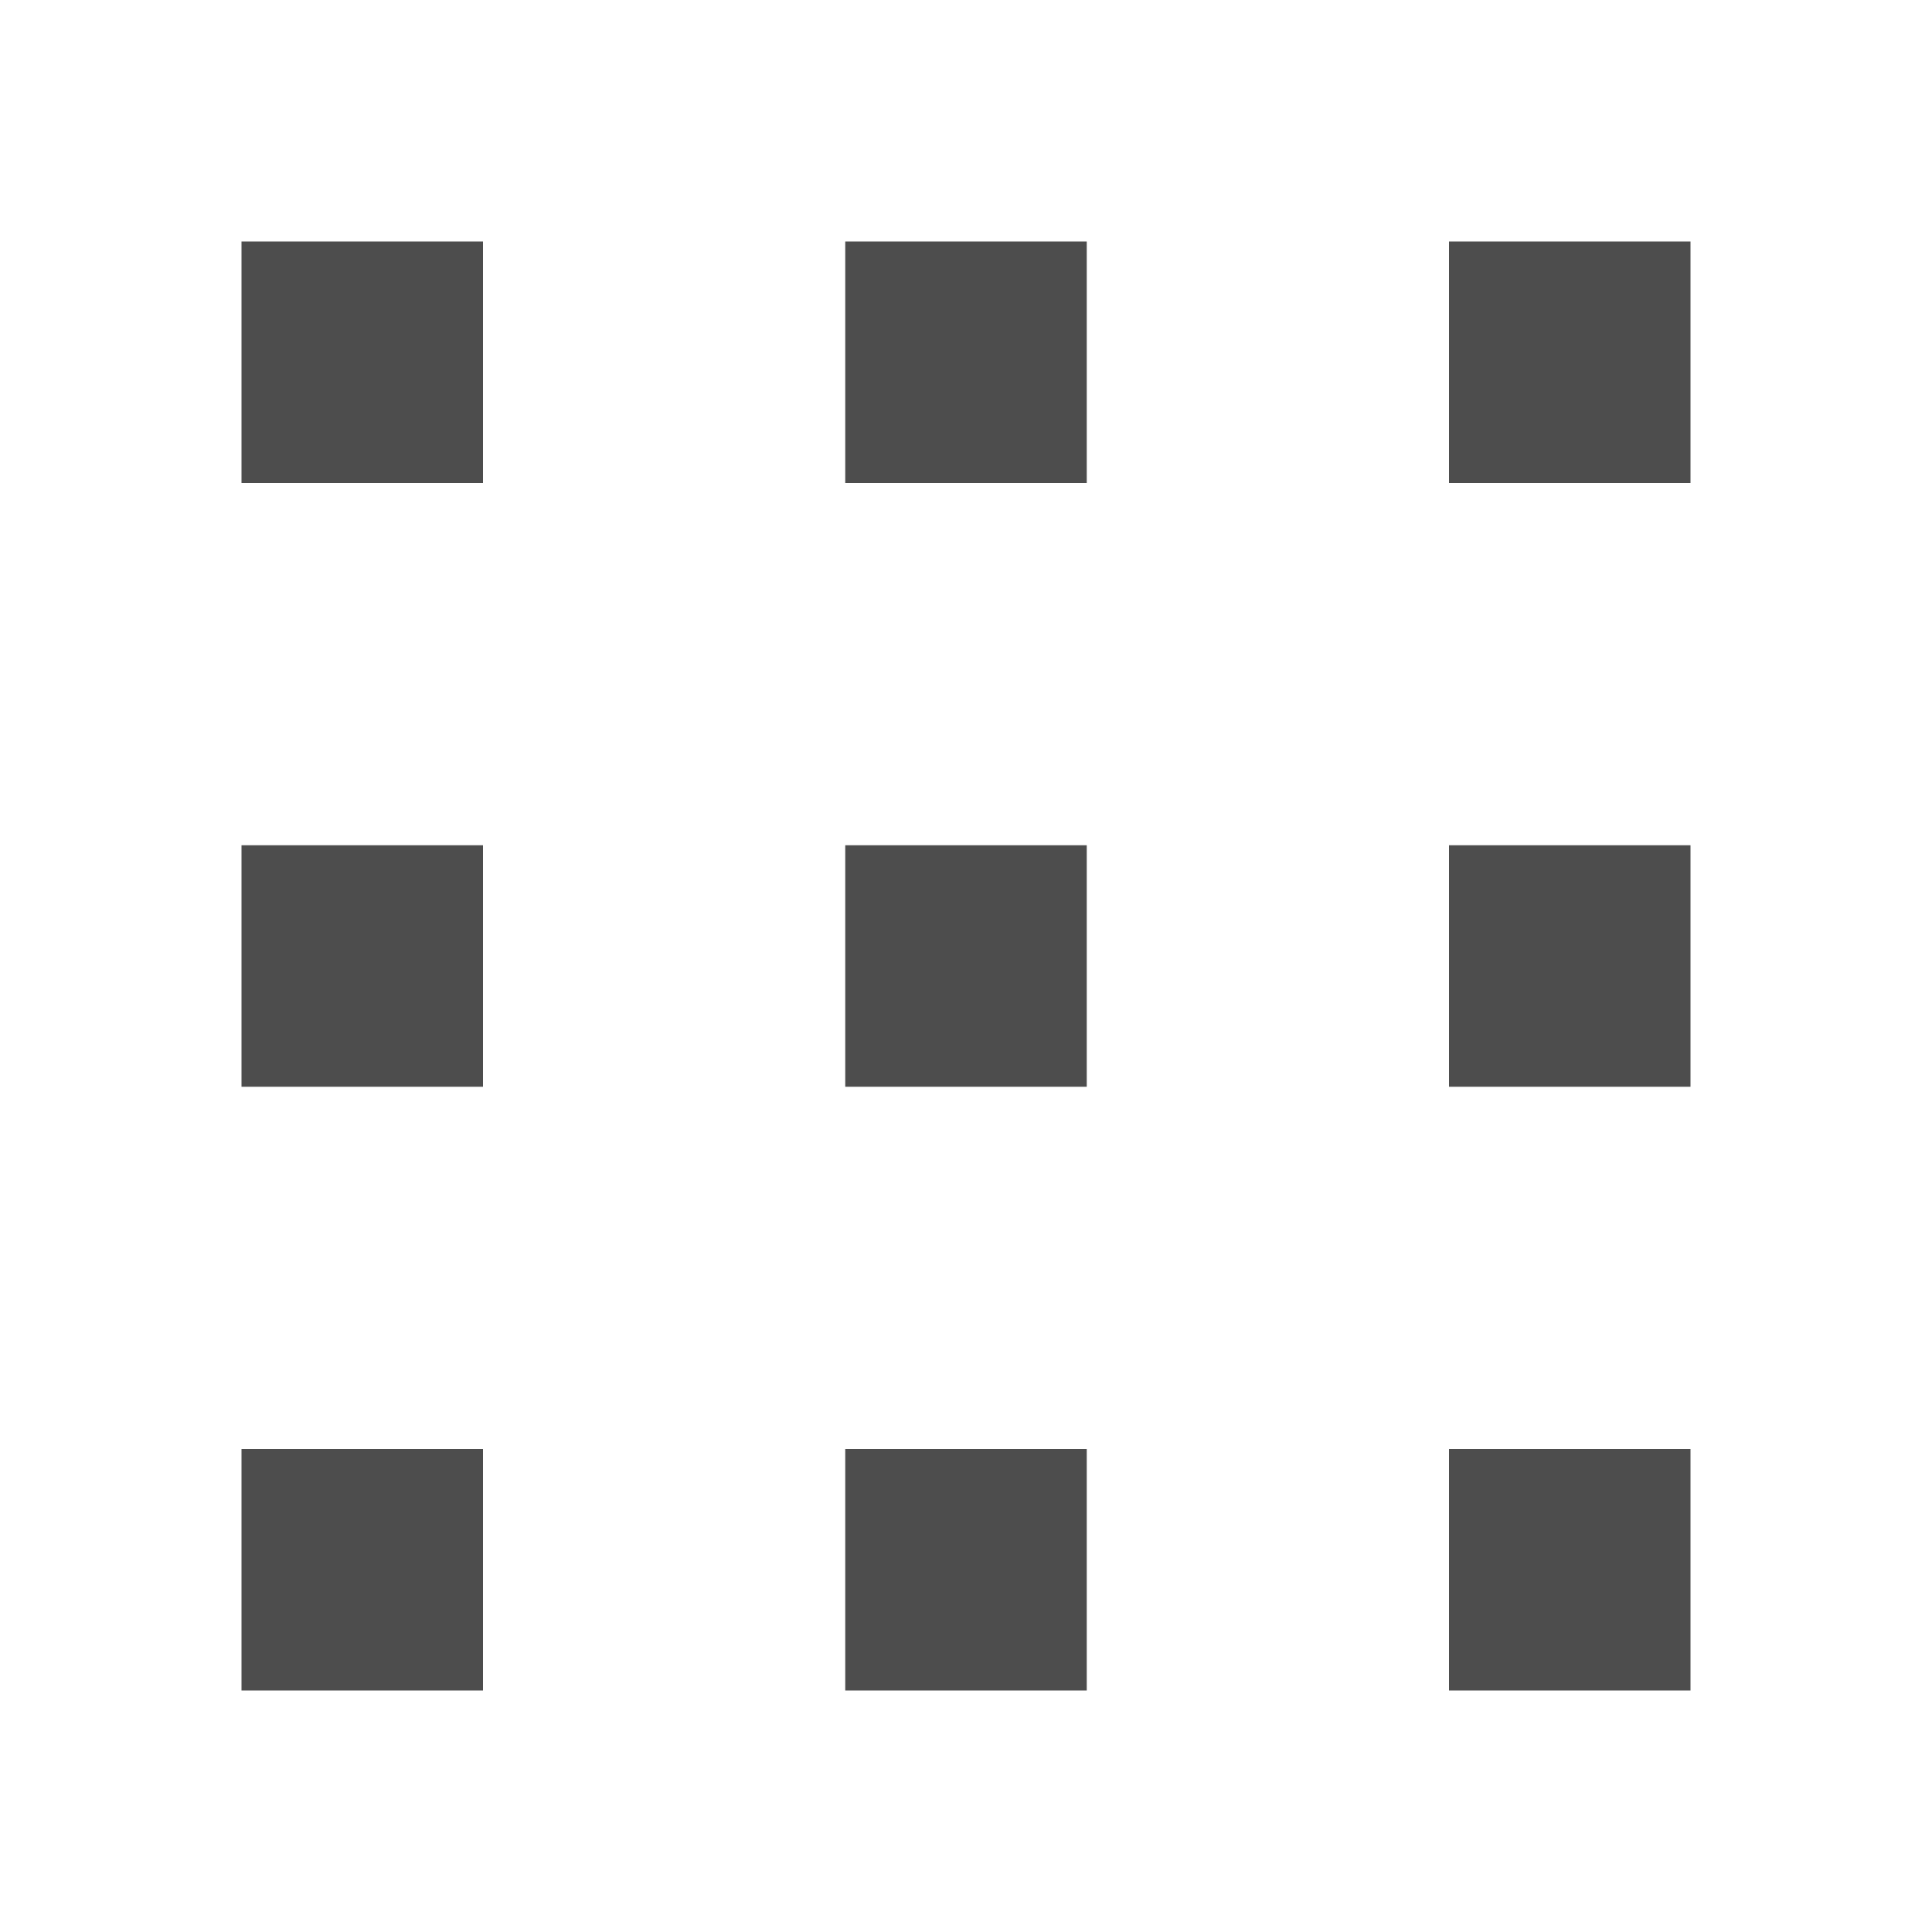
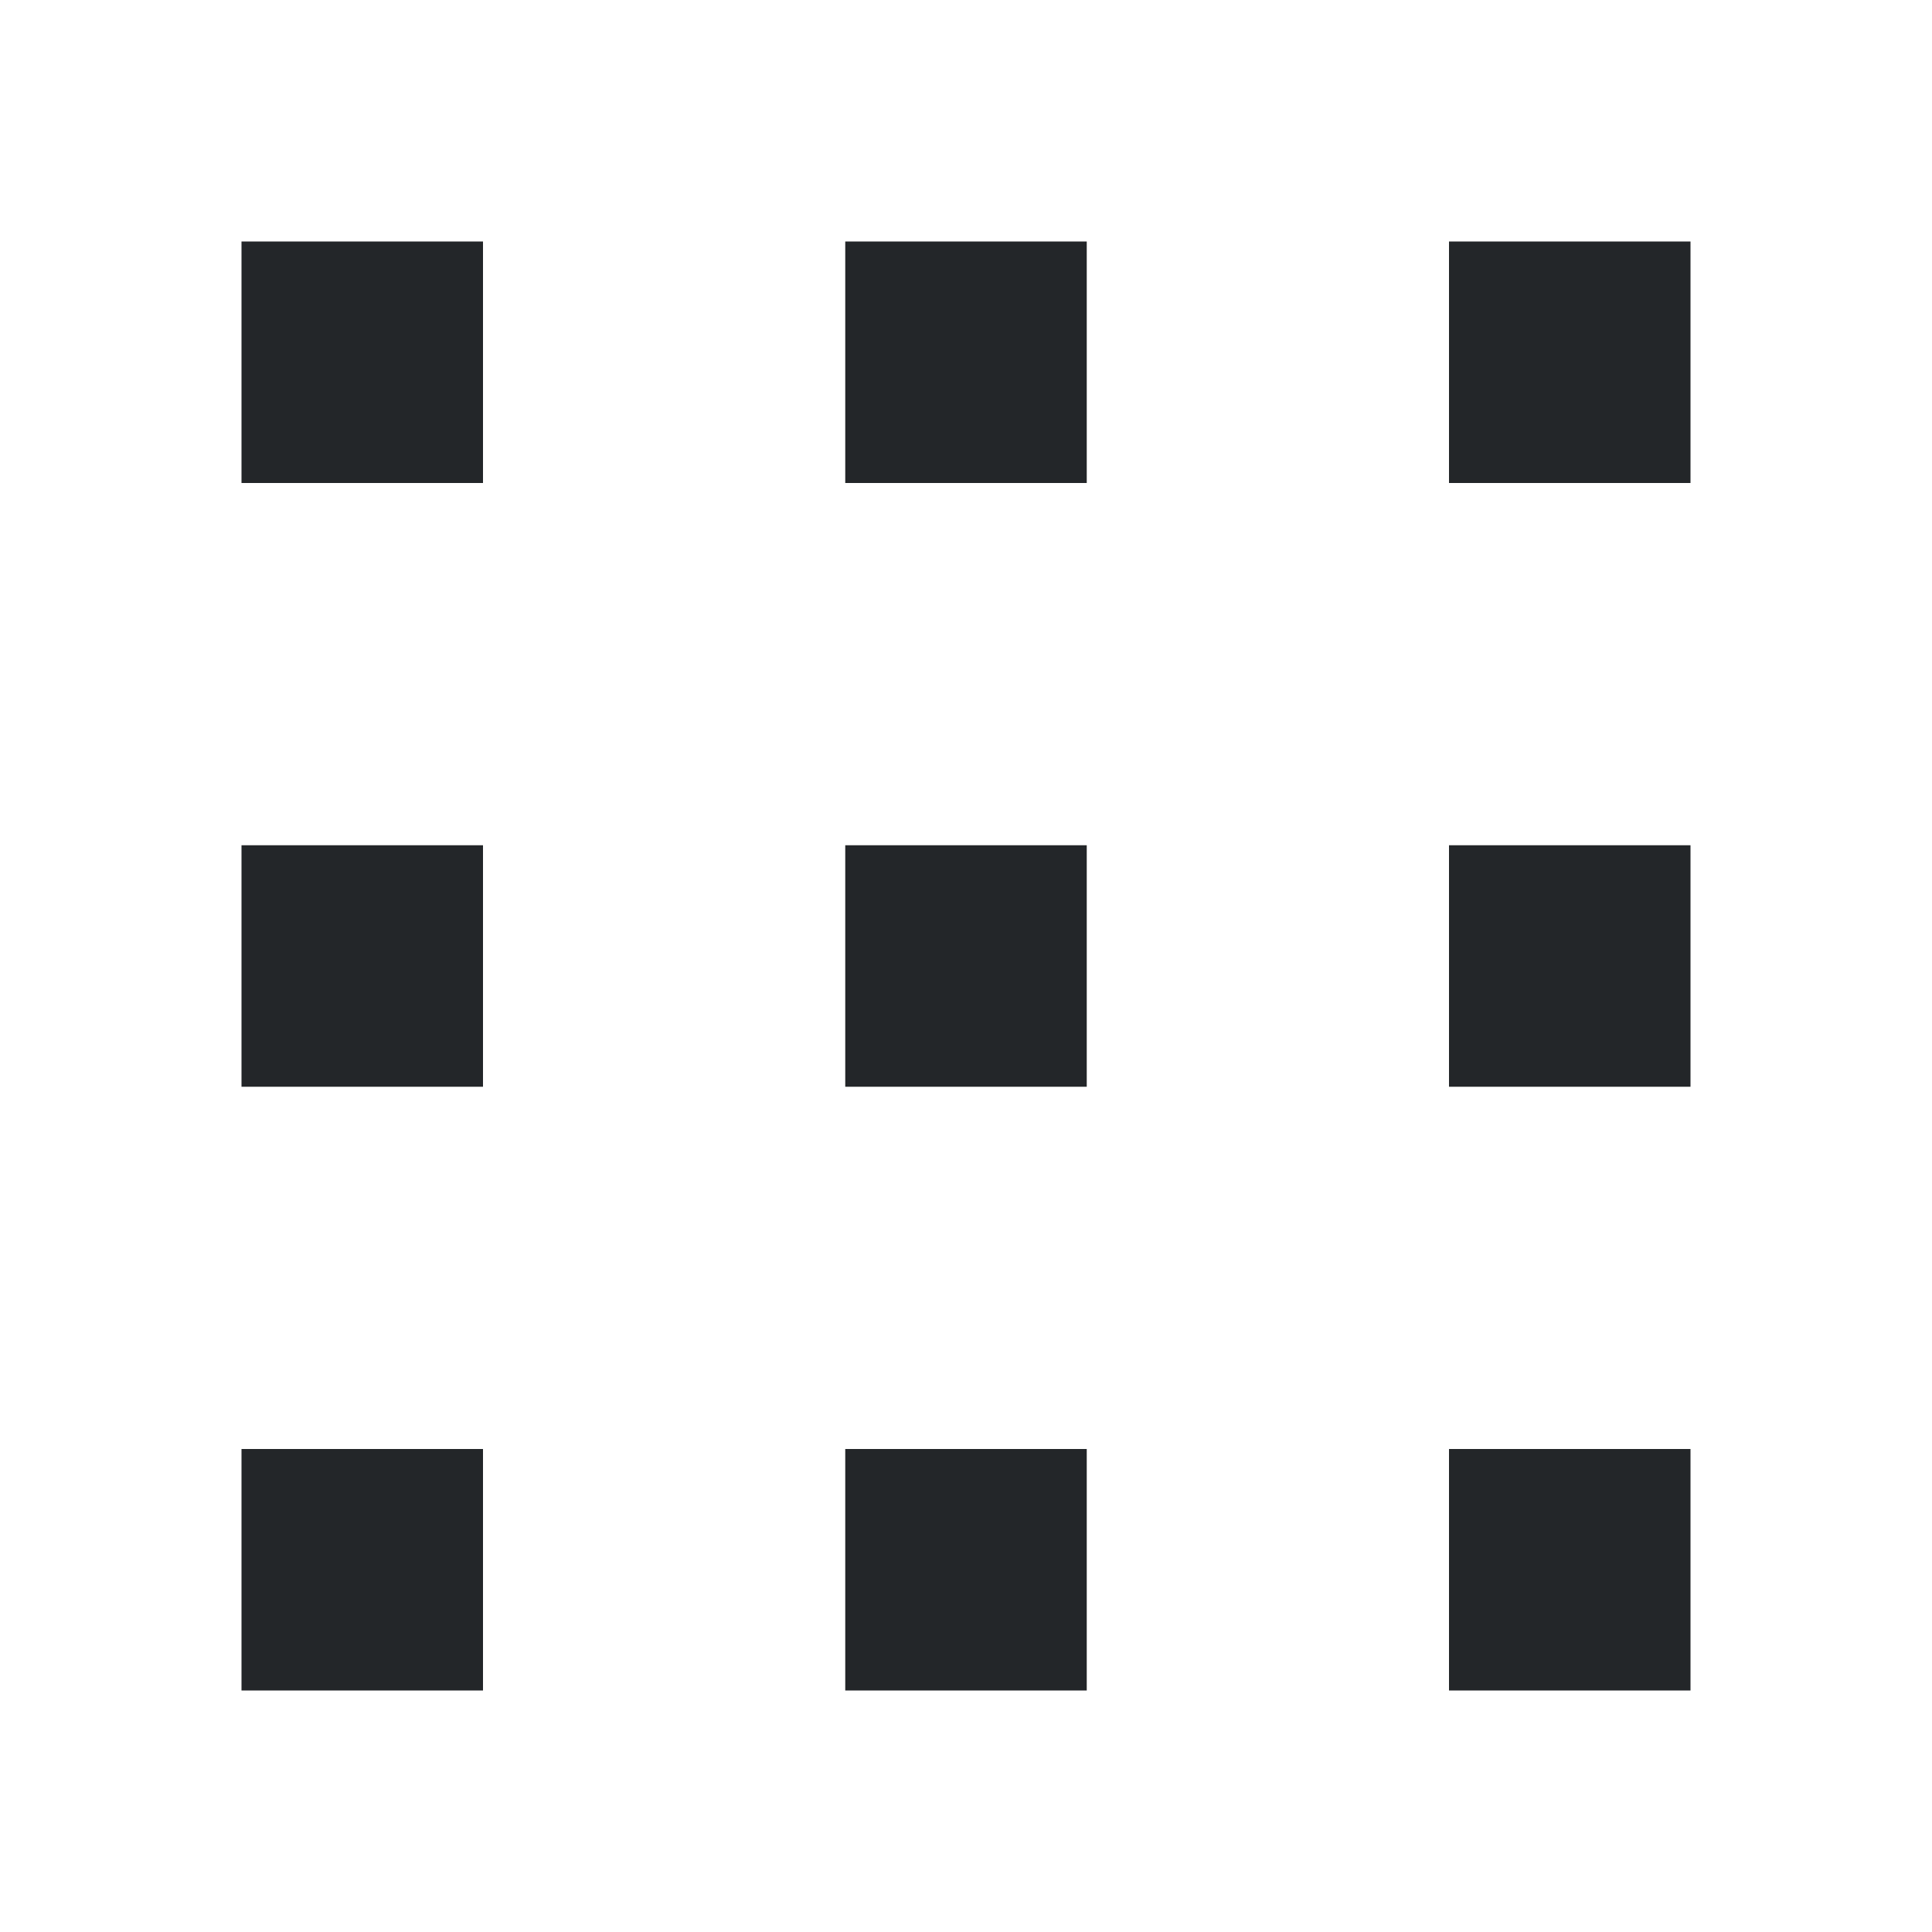
<svg xmlns="http://www.w3.org/2000/svg" viewBox="0 0 16 16">
  <defs id="defs3051">
    <style type="text/css" id="current-color-scheme">
      .ColorScheme-Text {
-         color:#4d4d4d;
+         color:#232629;
      }
      </style>
  </defs>
  <path style="fill:currentColor;fill-opacity:1;stroke:none" d="M 2 2 L 2 4 L 4 4 L 4 2 L 2 2 z M 7 2 L 7 4 L 9 4 L 9 2 L 7 2 z M 12 2 L 12 4 L 14 4 L 14 2 L 12 2 z M 2 7 L 2 9 L 4 9 L 4 7 L 2 7 z M 7 7 L 7 9 L 9 9 L 9 7 L 7 7 z M 12 7 L 12 9 L 14 9 L 14 7 L 12 7 z M 2 12 L 2 14 L 4 14 L 4 12 L 2 12 z M 7 12 L 7 14 L 9 14 L 9 12 L 7 12 z M 12 12 L 12 14 L 14 14 L 14 12 L 12 12 z " class="ColorScheme-Text" />
</svg>
